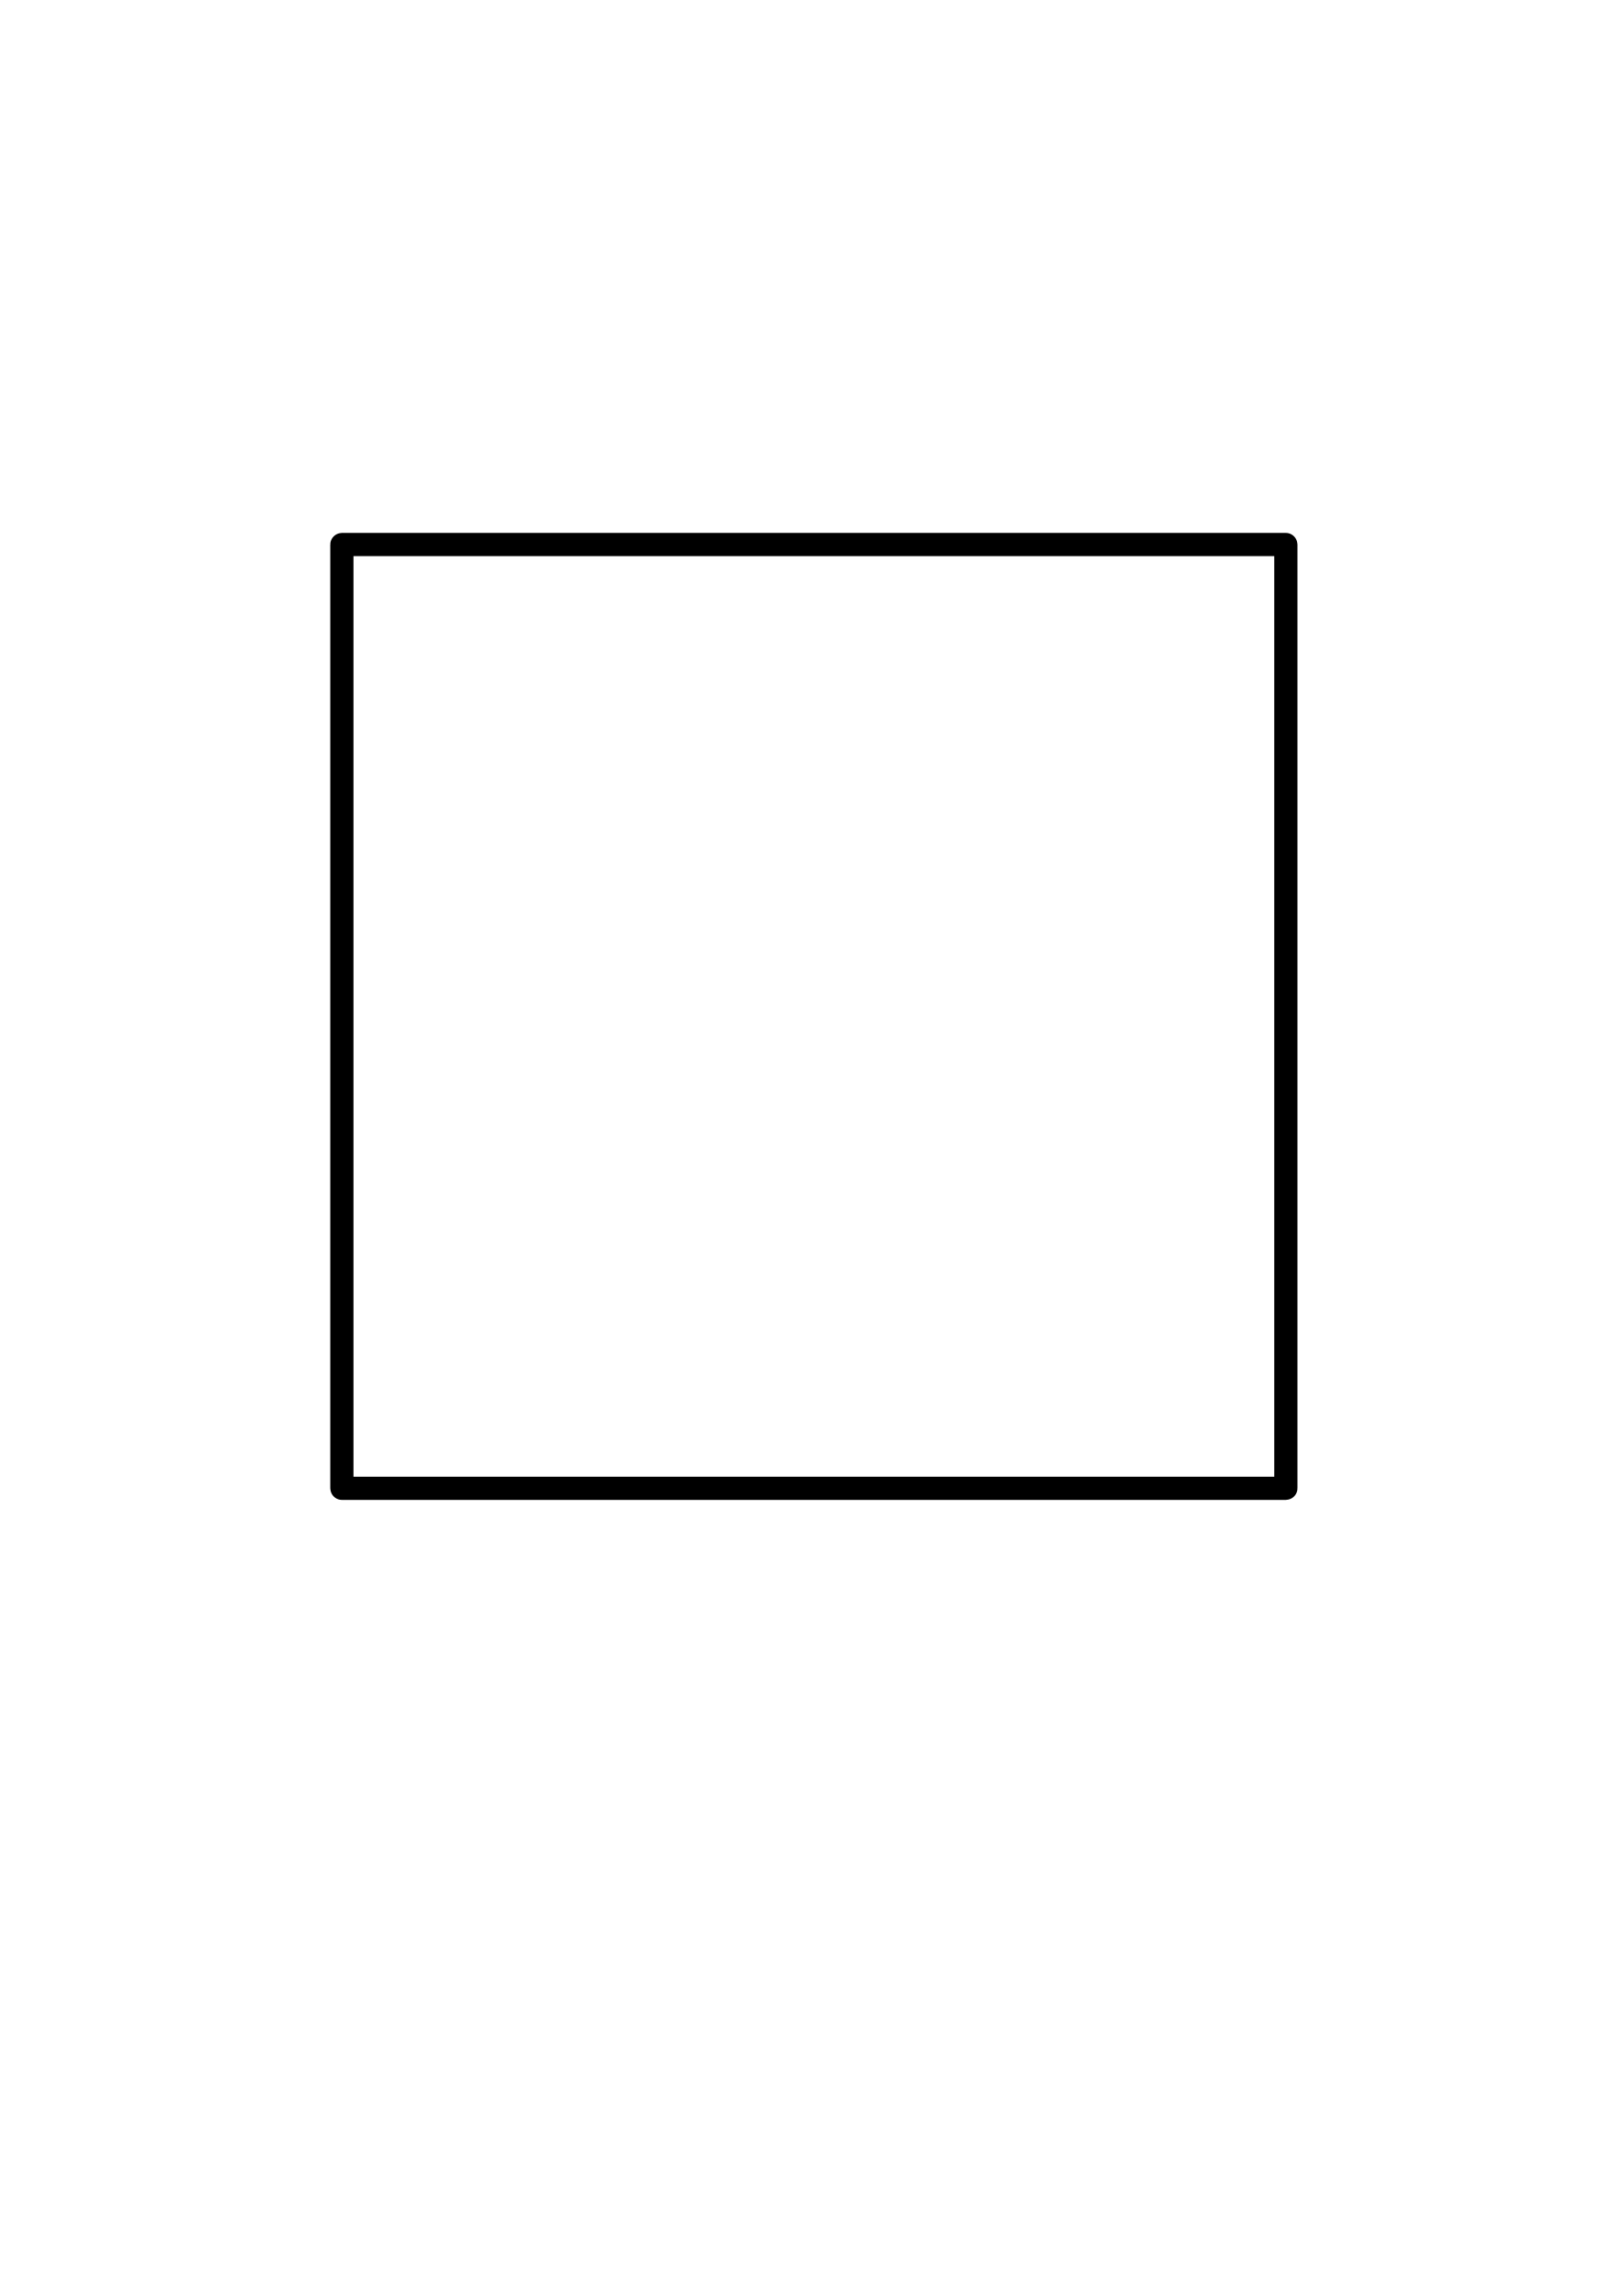
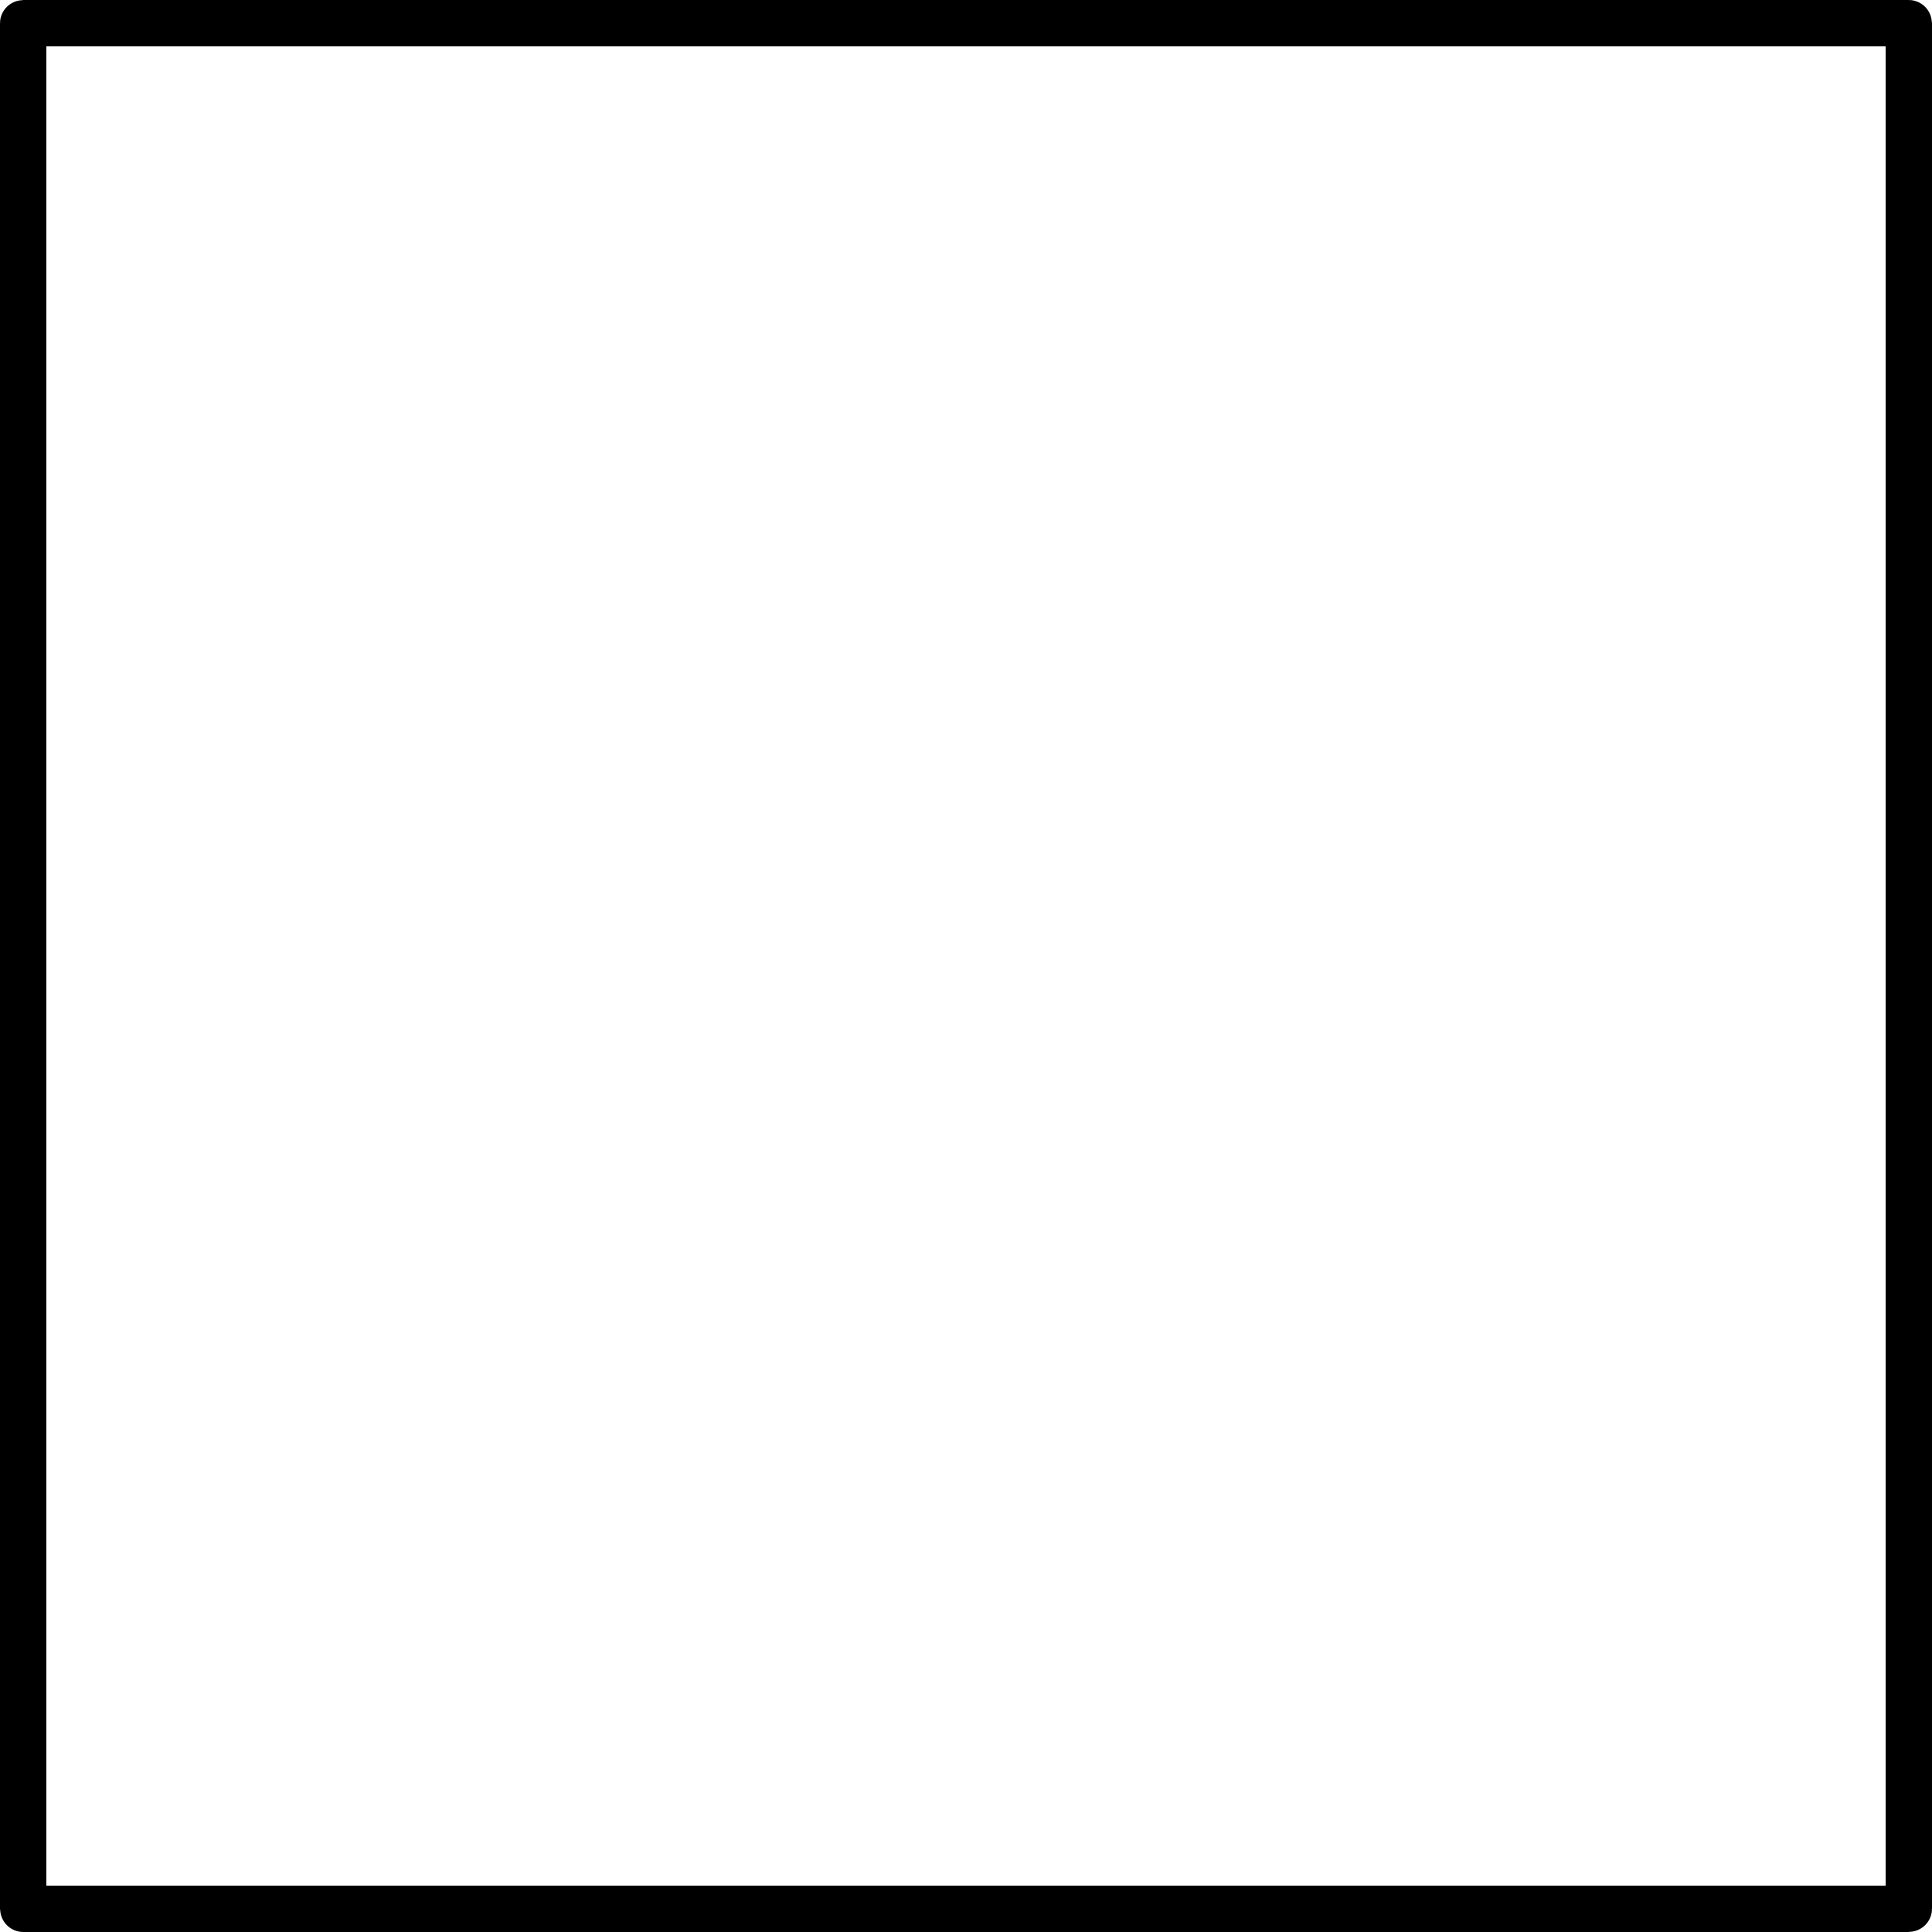
- <svg xmlns="http://www.w3.org/2000/svg" width="210mm" height="297mm" viewBox="0 0 210 297" version="1.1" id="svg1">
+ <svg xmlns="http://www.w3.org/2000/svg" width="125.087mm" height="125.087mm" viewBox="0 0 125.087 125.087" version="1.1" id="svg1">
  <defs id="defs1" />
-   <g id="layer1">
-     <rect style="fill:none;stroke-width:3;stroke-linecap:round;paint-order:stroke fill markers;stroke:#000000;stroke-opacity:1" id="rect1" width="122.087" height="122.087" x="44.217" y="70.435" ry="0.01" />
+   <g id="layer1" transform="translate(-42.71739,-68.93478)">
+     <rect style="fill:none;stroke:#000000;stroke-width:3;stroke-linecap:round;stroke-opacity:1;paint-order:stroke fill markers" id="rect1" width="122.087" height="122.087" x="44.217" y="70.435" ry="0.01" />
  </g>
</svg>
